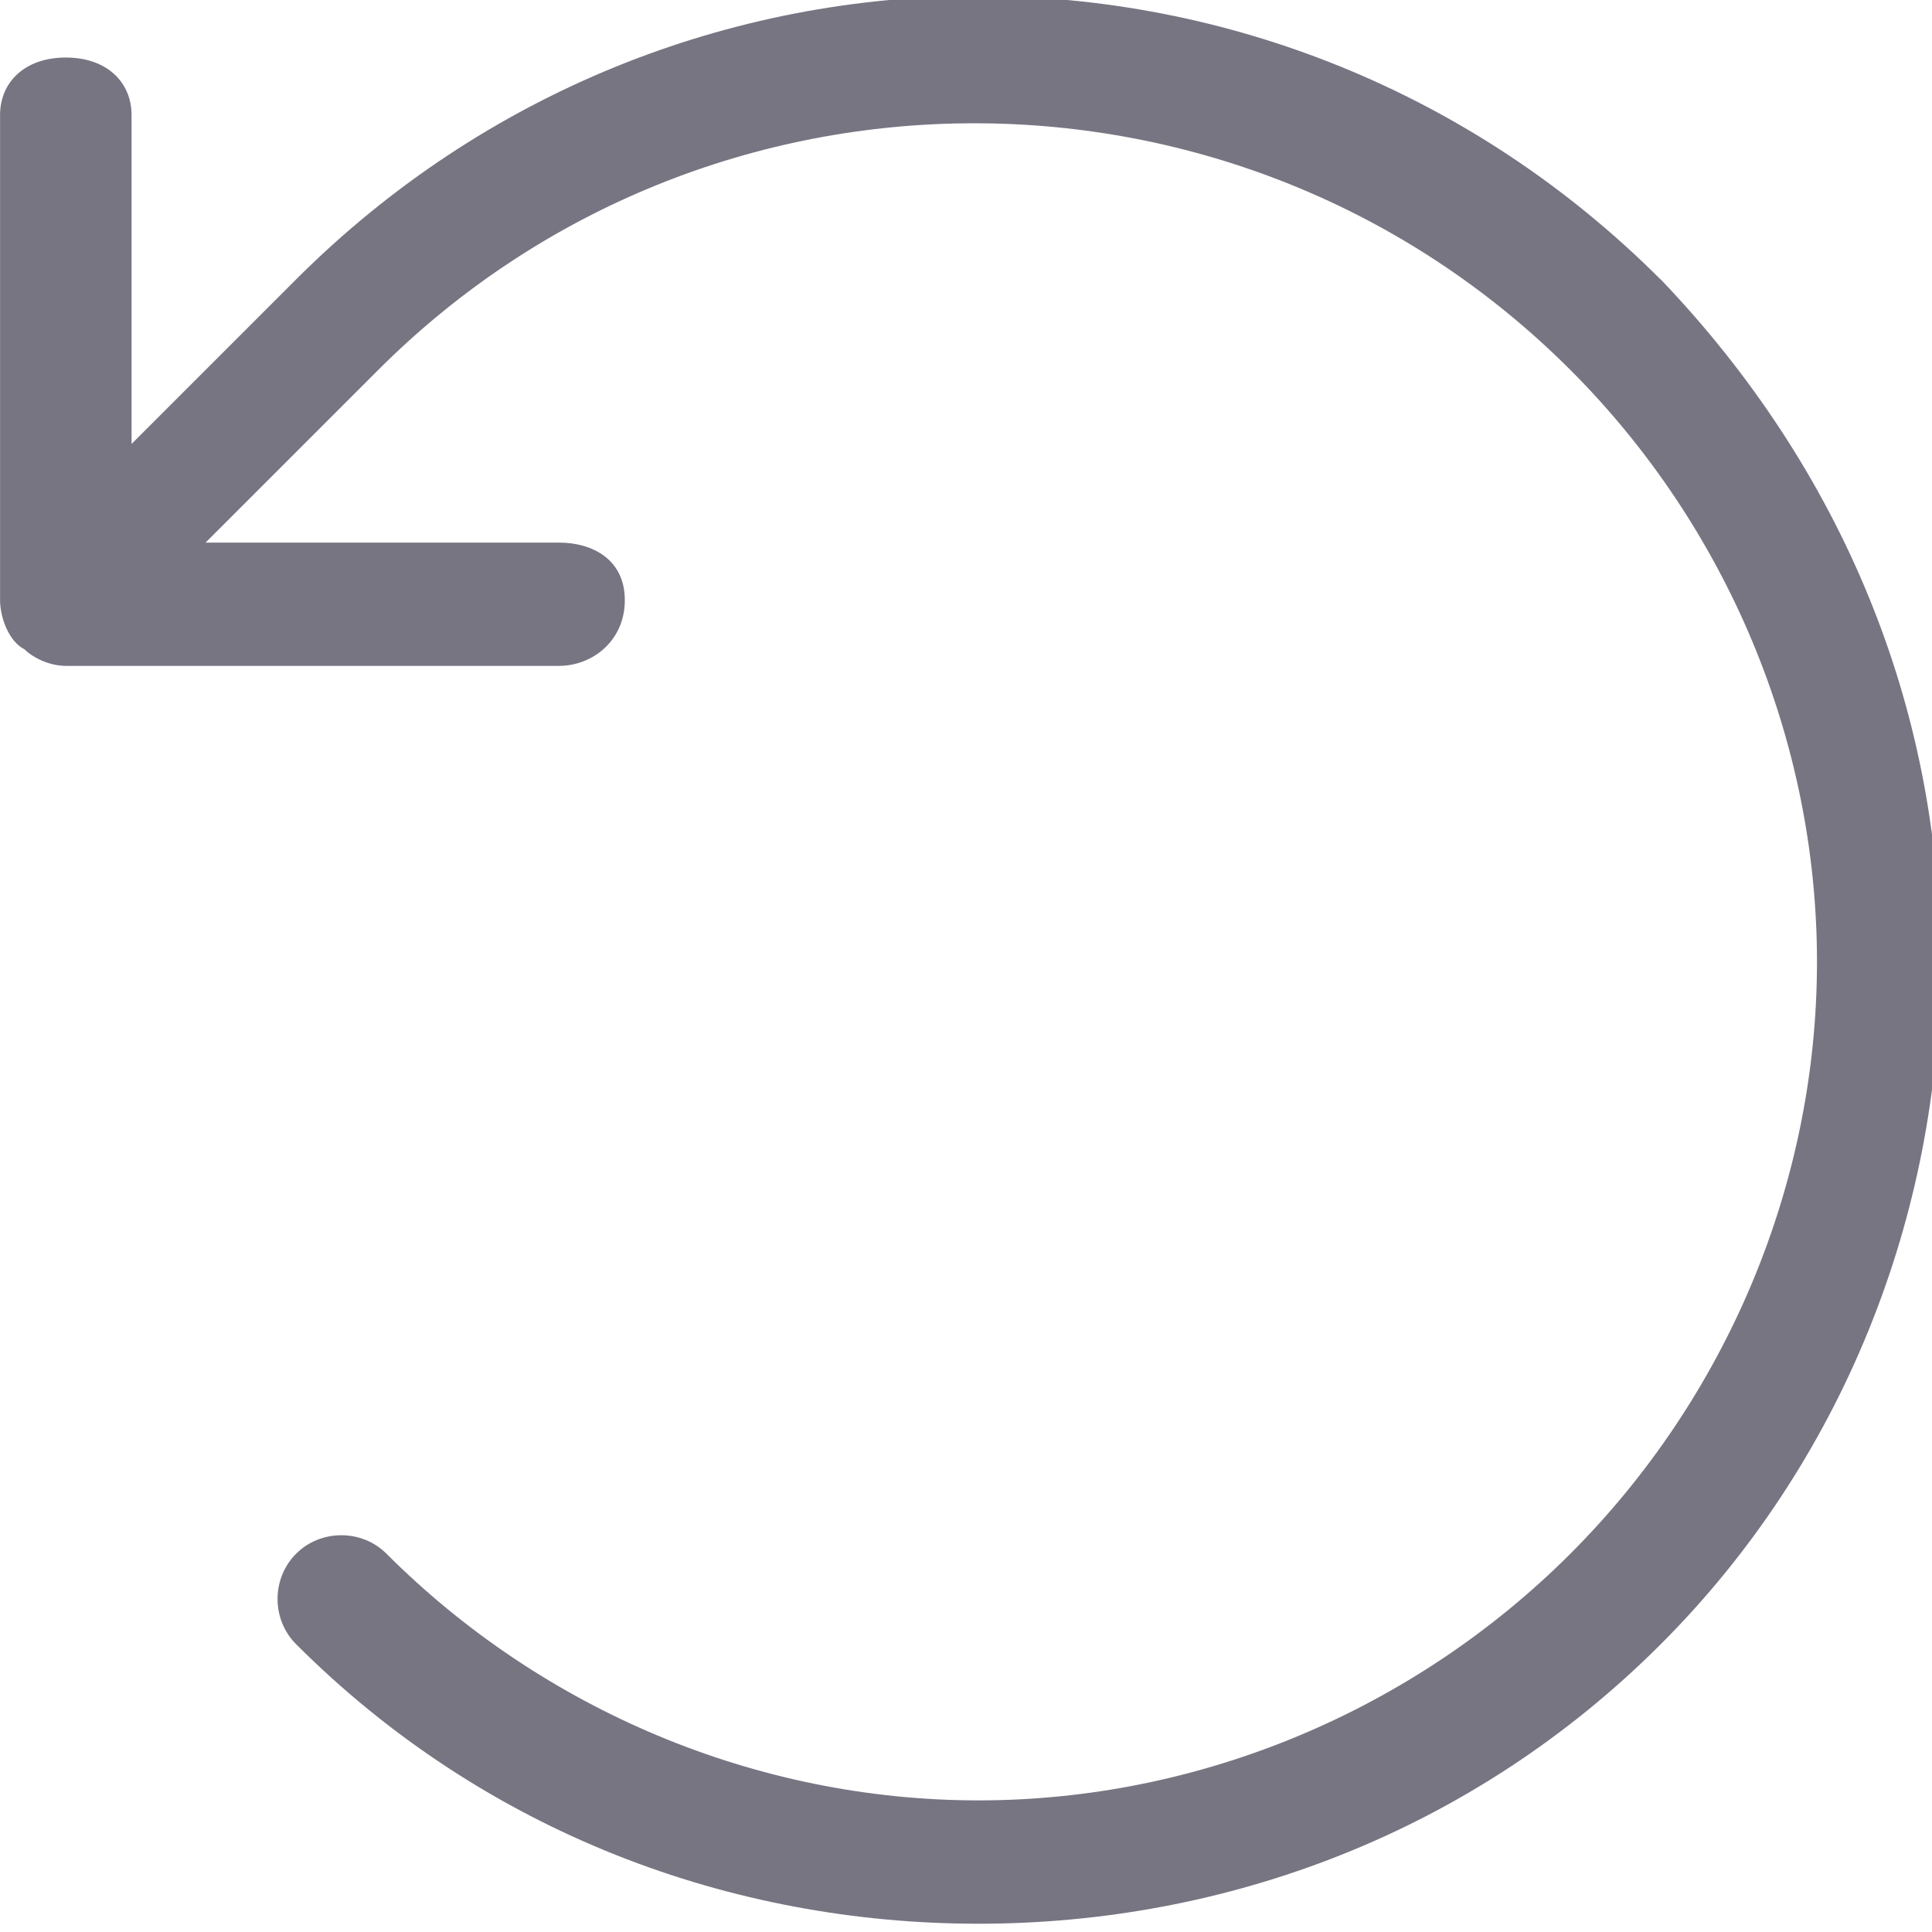
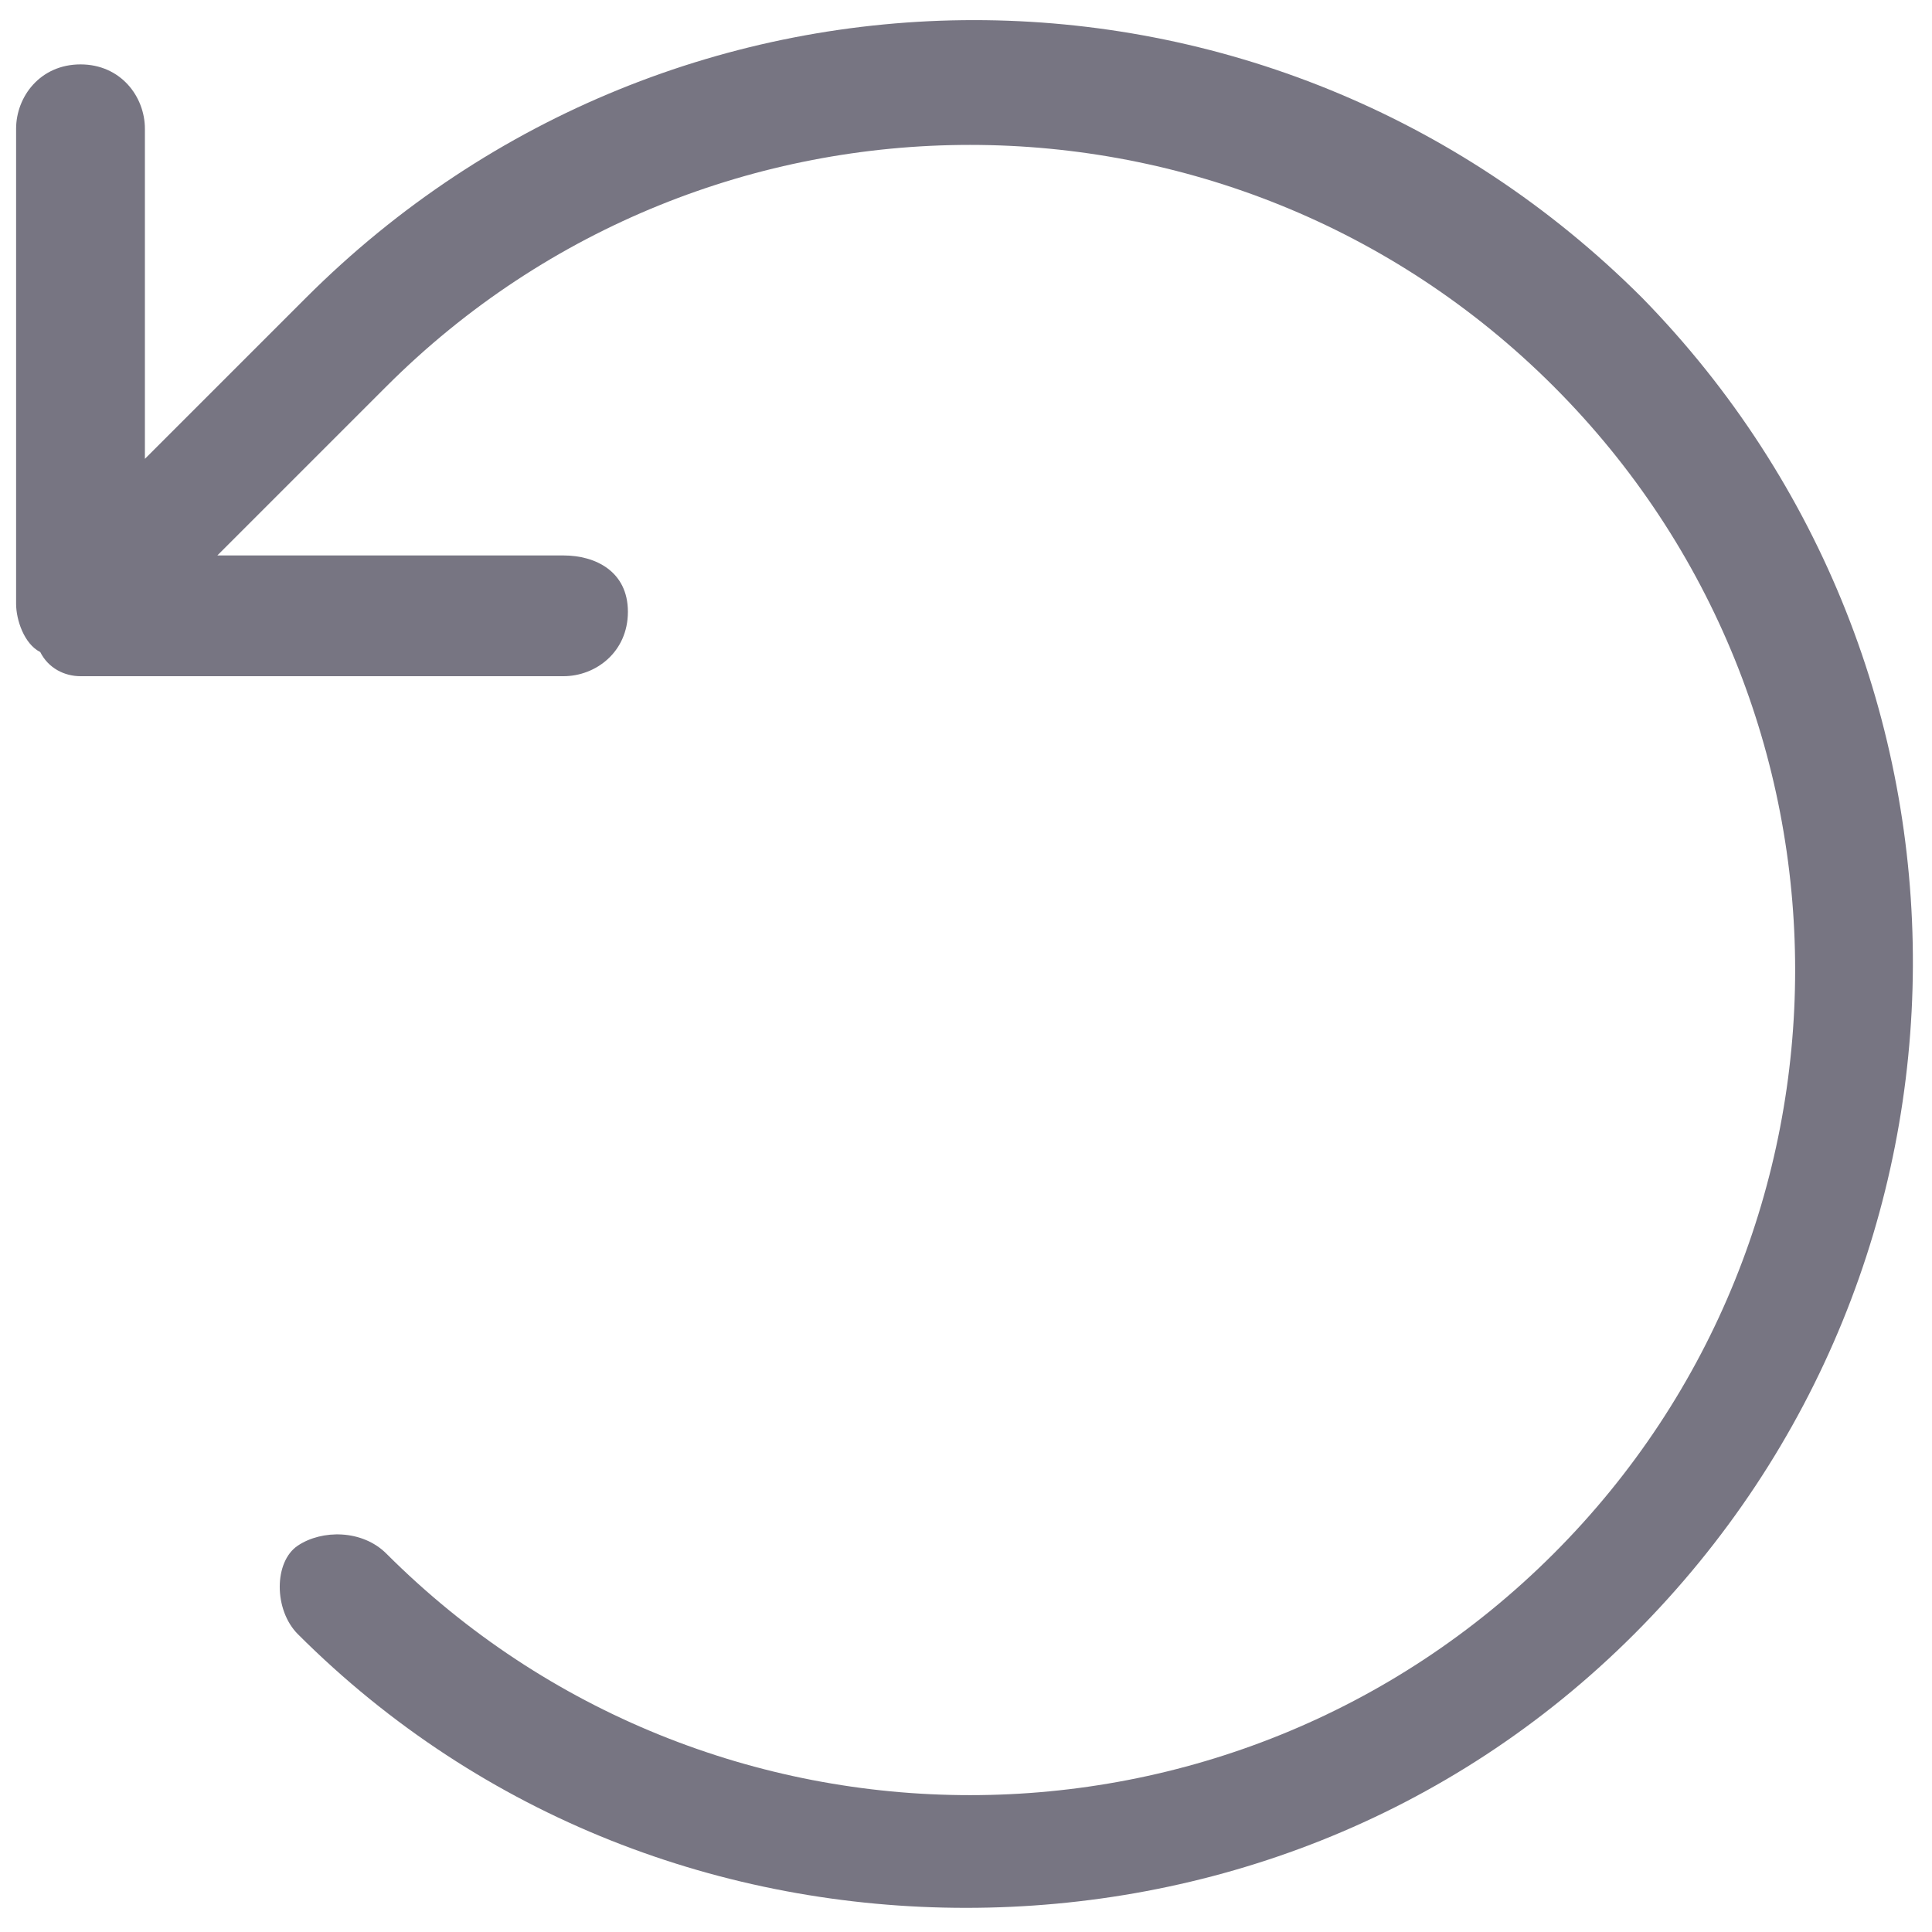
- <svg xmlns="http://www.w3.org/2000/svg" version="1.1" width="32" height="32" viewBox="0 0 32 32">
-   <path fill="#777582" d="M27.506 4.63c-6.264-6.264-16.34-6.264-22.604 0l-2.723 2.723v-5.447c0-0.545-0.409-0.953-1.089-0.953s-1.089 0.408-1.089 0.953v8.034c0 0.272 0.136 0.681 0.408 0.817 0.136 0.136 0.408 0.272 0.681 0.272 0 0 0.136 0 0.136 0h8.034c0.545 0 1.089-0.409 1.089-1.089s-0.545-0.953-1.089-0.953h-5.855l2.86-2.86c5.447-5.447 14.298-5.447 19.745 0 2.587 2.587 4.085 6.128 4.085 9.804s-1.498 7.217-4.085 9.804c-2.587 2.587-6.128 4.085-9.804 4.085s-7.217-1.498-9.804-4.085c-0.409-0.409-1.089-0.409-1.498 0s-0.409 1.089 0 1.498c3.132 3.132 7.217 4.63 11.302 4.63s8.17-1.498 11.302-4.63c2.996-2.996 4.63-7.081 4.63-11.302s-1.634-8.17-4.63-11.302z" />
+ <svg xmlns="http://www.w3.org/2000/svg" version="1.1" id="Ebene_1" x="0px" y="0px" viewBox="0 0 24 24" style="enable-background:new 0 0 24 24;" xml:space="preserve">
+   <style type="text/css">
+ 	.st0{fill:#777582;}
+ </style>
+   <path class="st0" d="M20.4,3.7c-4.6-4.6-12-4.6-16.6,0l-2,2V1.6c0-0.4-0.3-0.8-0.8-0.8S0.2,1.2,0.2,1.6v5.9c0,0.2,0.1,0.5,0.3,0.6  C0.6,8.3,0.8,8.4,1,8.4c0,0,0.1,0,0.1,0H7c0.4,0,0.8-0.3,0.8-0.8S7.4,6.9,7,6.9H2.7l2.1-2.1c4-4,10.5-4,14.5,0c4,4,4,10.5,0,14.5  c-4,4-10.5,4-14.5,0C4.5,19,4,19,3.7,19.2s-0.3,0.8,0,1.1C6,22.6,9,23.7,12,23.7s6-1.1,8.3-3.4C24.9,15.7,24.9,8.3,20.4,3.7z" />
</svg>
